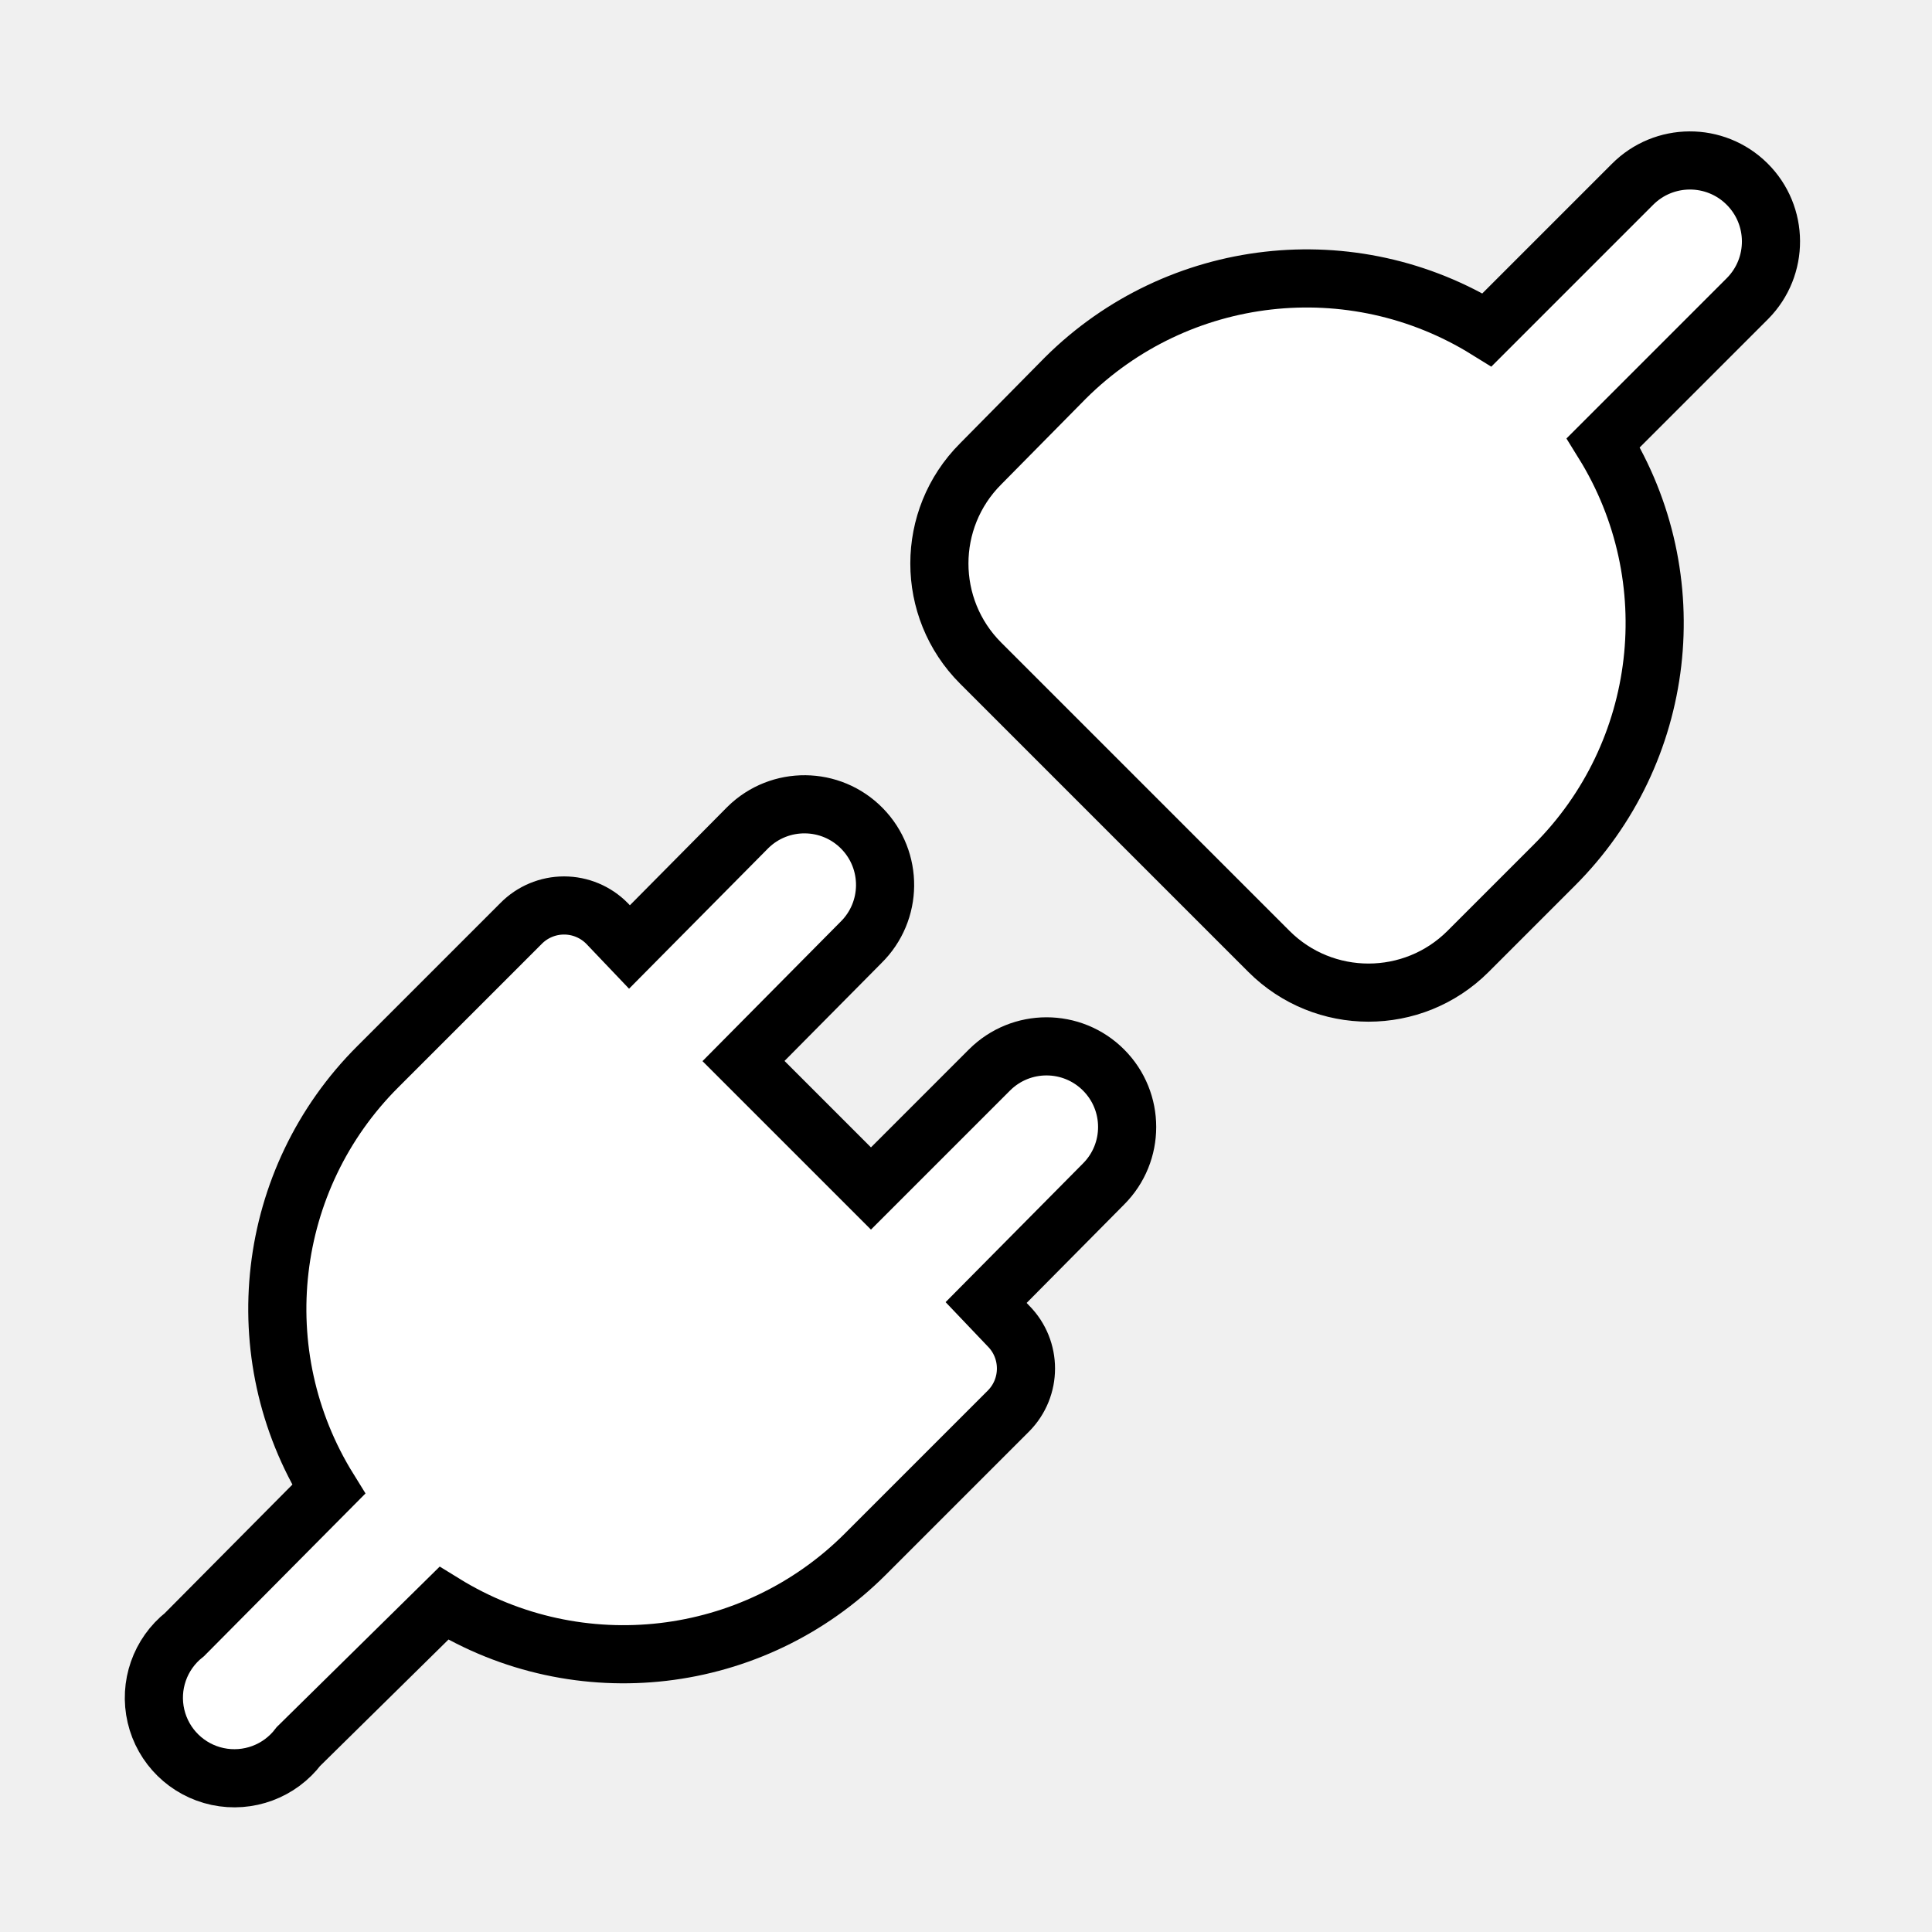
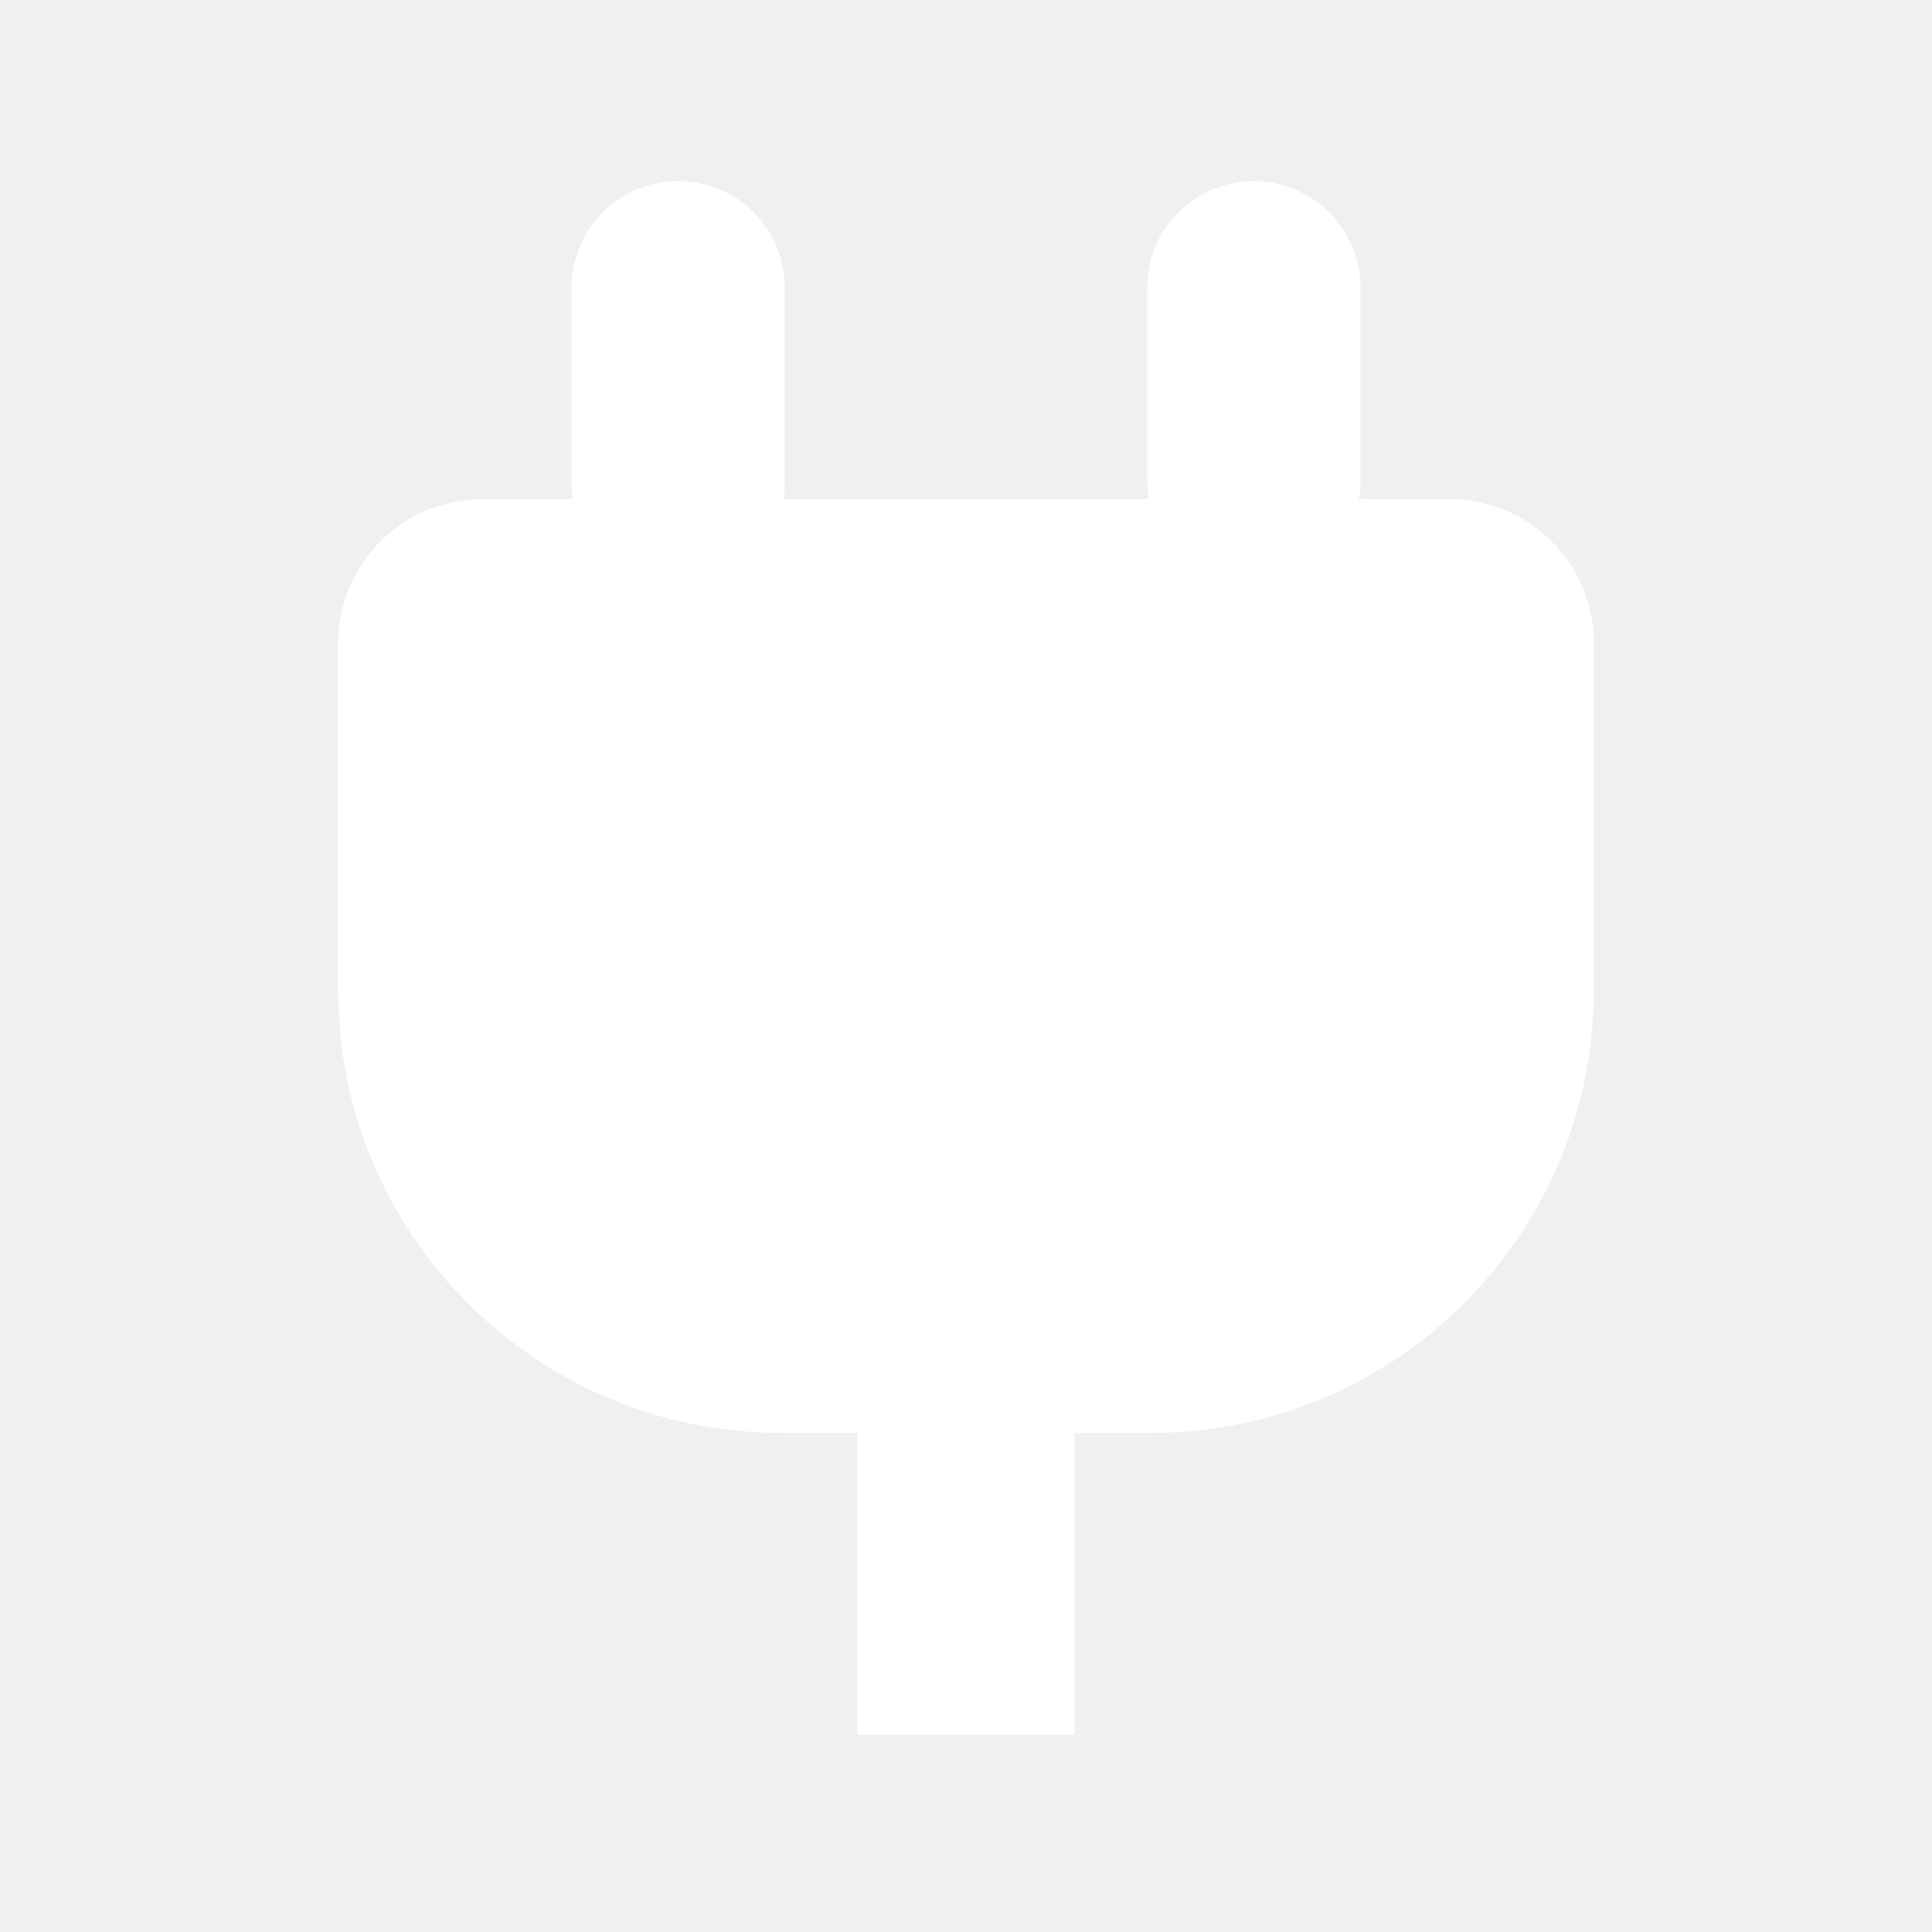
- <svg xmlns="http://www.w3.org/2000/svg" width="2.304" height="2.304" viewBox="0 0 1.728 1.728">
-   <path fill="#fff" stroke="#000" stroke-width=".052" d="M1.563.267A.072.072 0 0 0 1.46.165l-.13.13a.306.306 0 0 0-.377.043L.877.415a.126.126 0 0 0 0 .178l.258.258a.126.126 0 0 0 .178 0L1.39.774a.306.306 0 0 0 .044-.378ZM.77.843A.072.072 0 0 0 .669.74L.563.847.543.826a.054.054 0 0 0-.077 0L.338.954a.306.306 0 0 0-.044.378l-.129.13a.072.072 0 1 0 .102.1l.13-.128a.306.306 0 0 0 .377-.044l.128-.128a.054.054 0 0 0 0-.076l-.02-.021.105-.106A.072.072 0 0 0 .885.957l-.106.106L.665.949Z" />
+ <svg xmlns="http://www.w3.org/2000/svg" viewBox="0 0 24 24">
+   <g fill="#FFFFFF">
+     <rect x="7.1" y="2.25" width="2.65" height="5.05" rx="1.325" />
+     <rect x="14.25" y="2.25" width="2.65" height="5.05" rx="1.325" />
+     <path d="M6 6.2h12c1 0 1.8.8 1.8 1.8v4.3a5.5 5.5 0 0 1-5.5 5.5h-.95v3.75h-2.7V17.8H9.7a5.5 5.5 0 0 1-5.5-5.5V8c0-1 .8-1.8 1.8-1.8Z" />
+   </g>
</svg>
